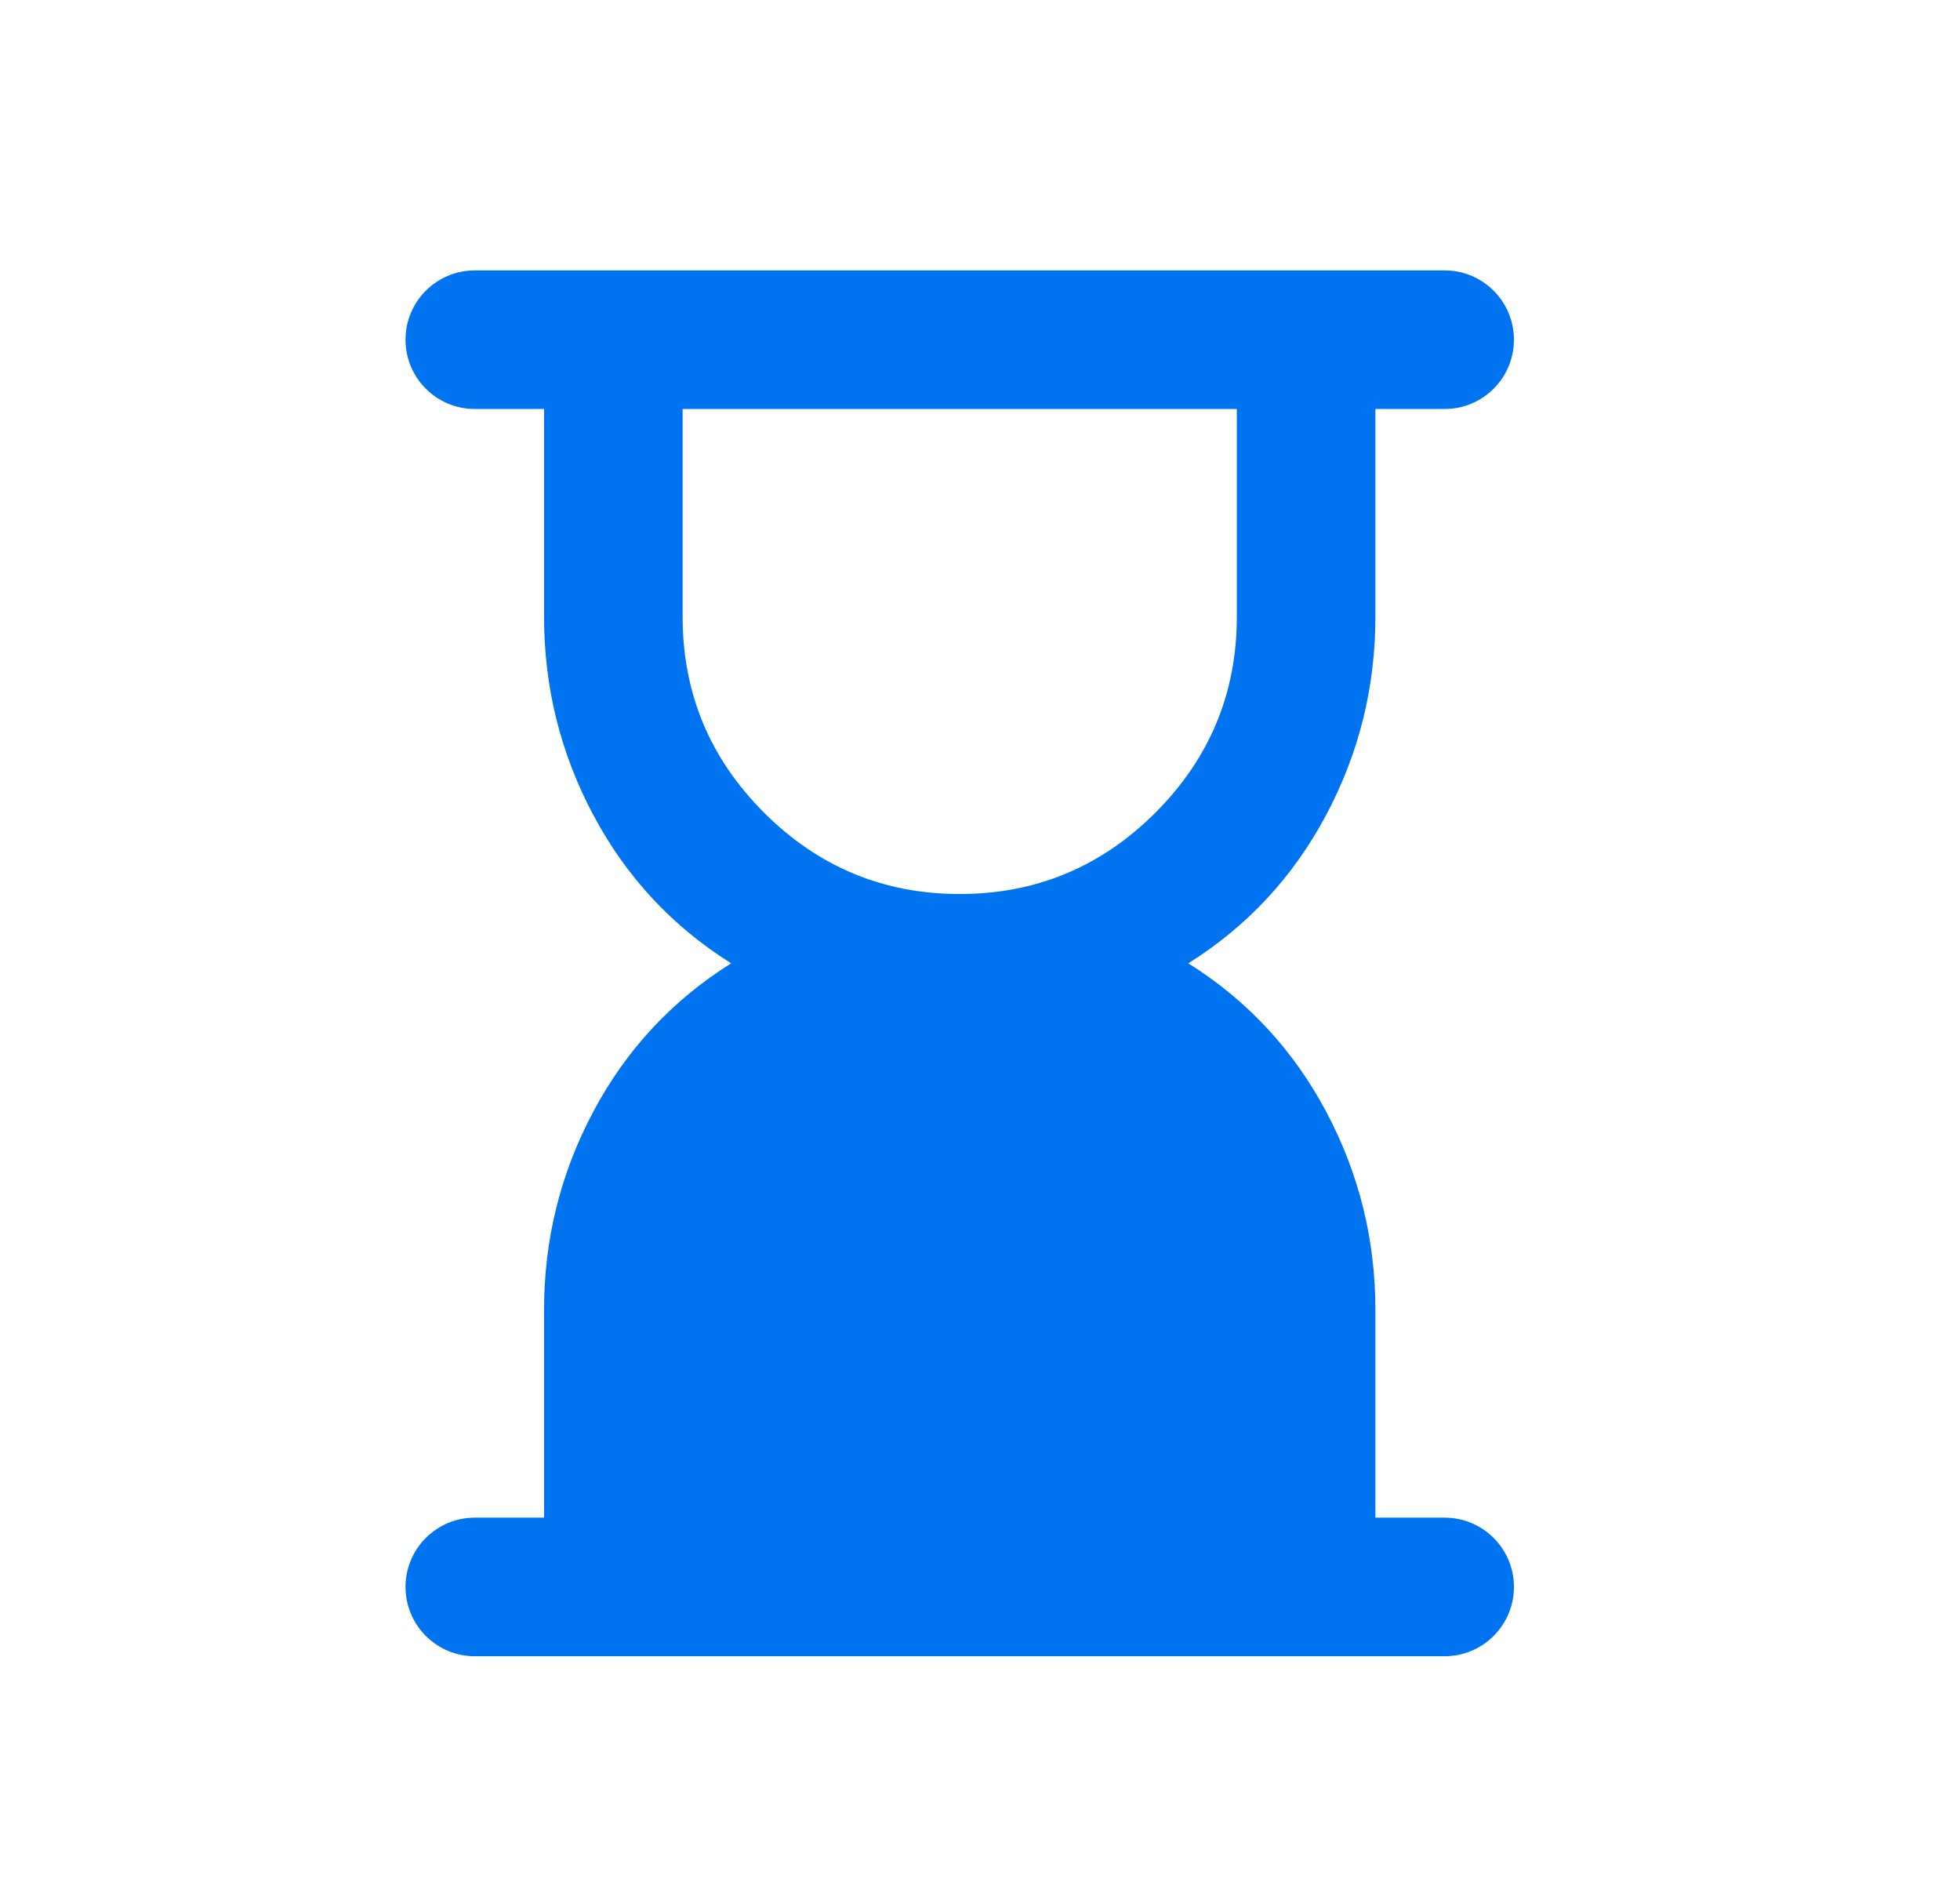
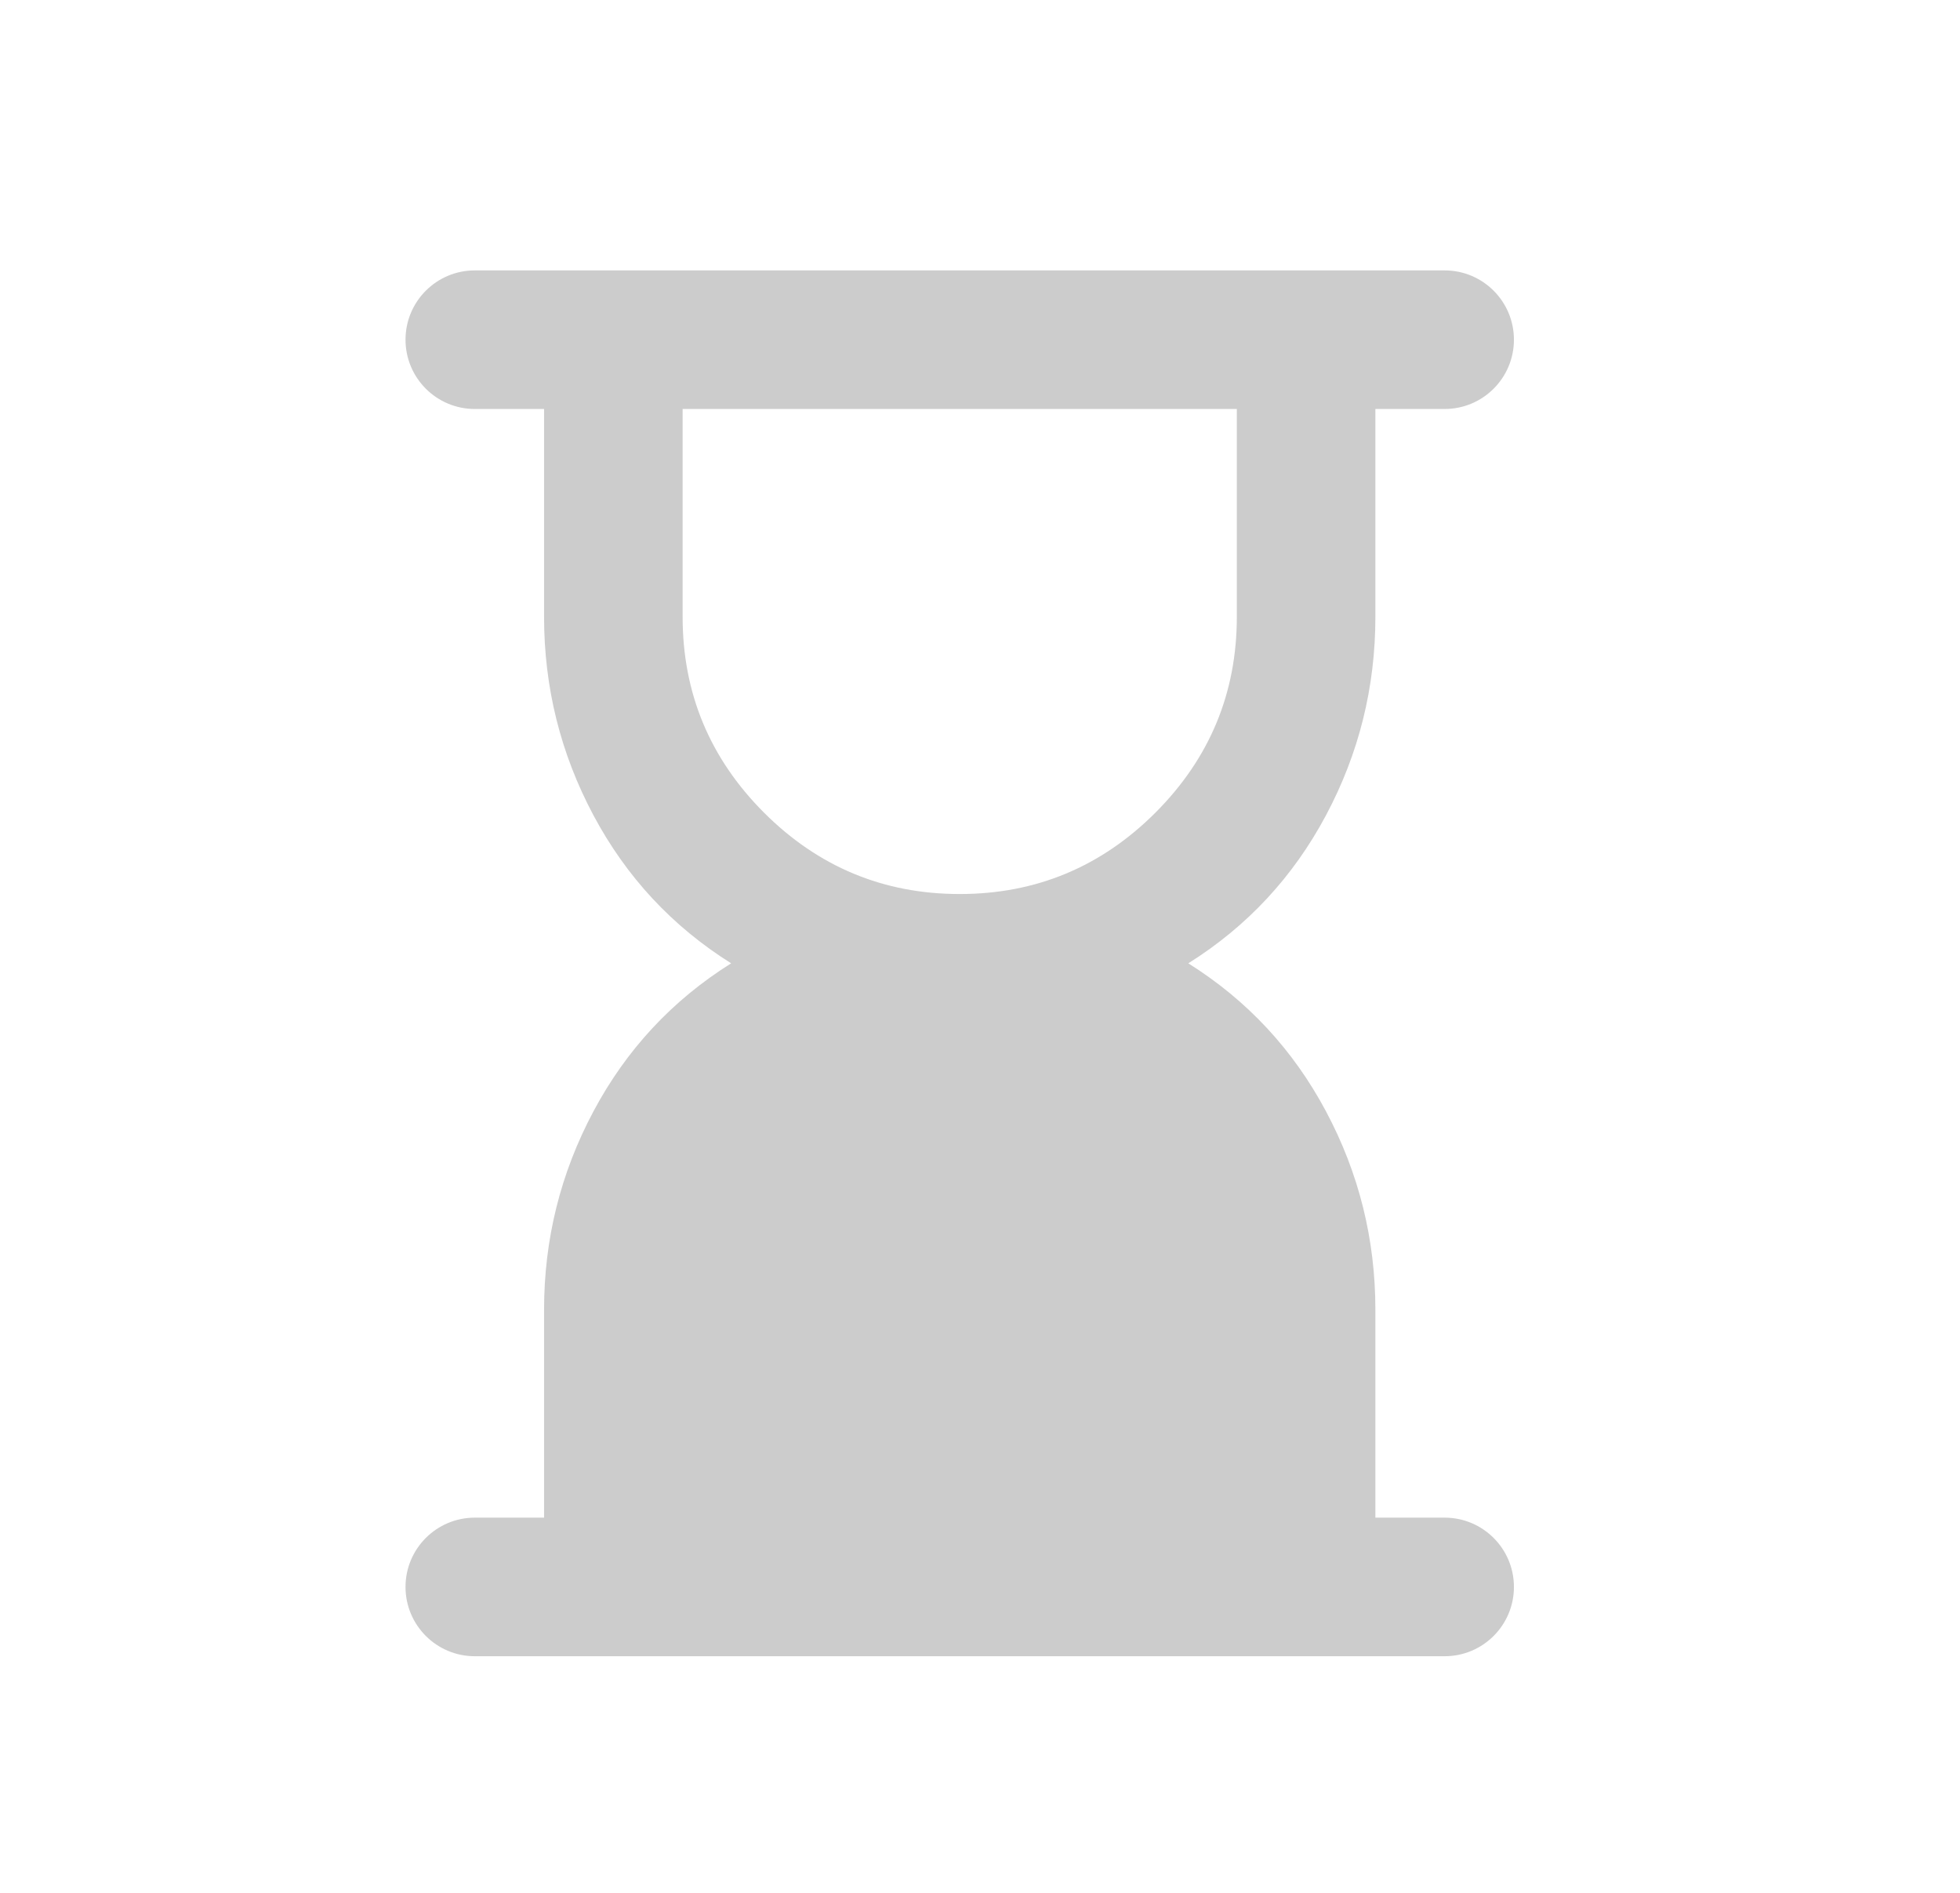
<svg xmlns="http://www.w3.org/2000/svg" width="29" height="28" viewBox="0 0 29 28" fill="none">
-   <mask id="mask0_917_114" style="mask-type:alpha" maskUnits="userSpaceOnUse" x="0" y="0" width="29" height="28">
+   <mask id="mask0_668_944" style="mask-type:alpha" maskUnits="userSpaceOnUse" x="0" y="0" width="29" height="28">
    <rect x="0.5" width="28" height="28" fill="#D9D9D9" />
  </mask>
-   <g mask="url(#mask0_917_114)">
-     <path d="M14.2 13.225C15.328 13.225 16.293 12.823 17.096 12.021C17.898 11.218 18.3 10.252 18.3 9.125V6.05H10.1V9.125C10.1 10.252 10.502 11.218 11.304 12.021C12.107 12.823 13.072 13.225 14.2 13.225ZM7.025 24.5C6.459 24.5 6 24.041 6 23.475V23.475C6 22.909 6.459 22.45 7.025 22.45H8.05V19.375C8.05 18.333 8.293 17.355 8.78 16.441C9.267 15.527 9.946 14.797 10.818 14.25C9.946 13.703 9.267 12.973 8.78 12.059C8.293 11.145 8.05 10.167 8.05 9.125V6.05H7.025C6.459 6.05 6 5.591 6 5.025V5.025C6 4.459 6.459 4 7.025 4H21.375C21.941 4 22.4 4.459 22.4 5.025V5.025C22.4 5.591 21.941 6.05 21.375 6.05H20.35V9.125C20.35 10.167 20.107 11.145 19.62 12.059C19.133 12.973 18.454 13.703 17.582 14.25C18.454 14.797 19.133 15.527 19.62 16.441C20.107 17.355 20.35 18.333 20.35 19.375V22.45H21.375C21.941 22.45 22.4 22.909 22.4 23.475V23.475C22.4 24.041 21.941 24.5 21.375 24.5H7.025Z" fill="#0073F0" />
+   <g mask="url(#mask0_668_944)">
+     <path d="M14.2 13.225C15.328 13.225 16.293 12.823 17.096 12.021C17.898 11.218 18.3 10.252 18.3 9.125V6.05H10.1V9.125C10.1 10.252 10.502 11.218 11.304 12.021C12.107 12.823 13.072 13.225 14.2 13.225ZM7.025 24.5C6.459 24.5 6 24.041 6 23.475C6 22.909 6.459 22.45 7.025 22.45H8.05V19.375C8.05 18.333 8.293 17.355 8.78 16.441C9.267 15.527 9.946 14.797 10.818 14.25C9.946 13.703 9.267 12.973 8.78 12.059C8.293 11.145 8.05 10.167 8.05 9.125V6.05H7.025C6.459 6.05 6 5.591 6 5.025C6 4.459 6.459 4 7.025 4H21.375C21.941 4 22.4 4.459 22.4 5.025C22.4 5.591 21.941 6.05 21.375 6.05H20.35V9.125C20.35 10.167 20.107 11.145 19.62 12.059C19.133 12.973 18.454 13.703 17.582 14.25C18.454 14.797 19.133 15.527 19.62 16.441C20.107 17.355 20.35 18.333 20.35 19.375V22.45H21.375C21.941 22.45 22.4 22.909 22.4 23.475C22.4 24.041 21.941 24.5 21.375 24.5H7.025Z" fill="#CCCCCC" />
  </g>
</svg>
